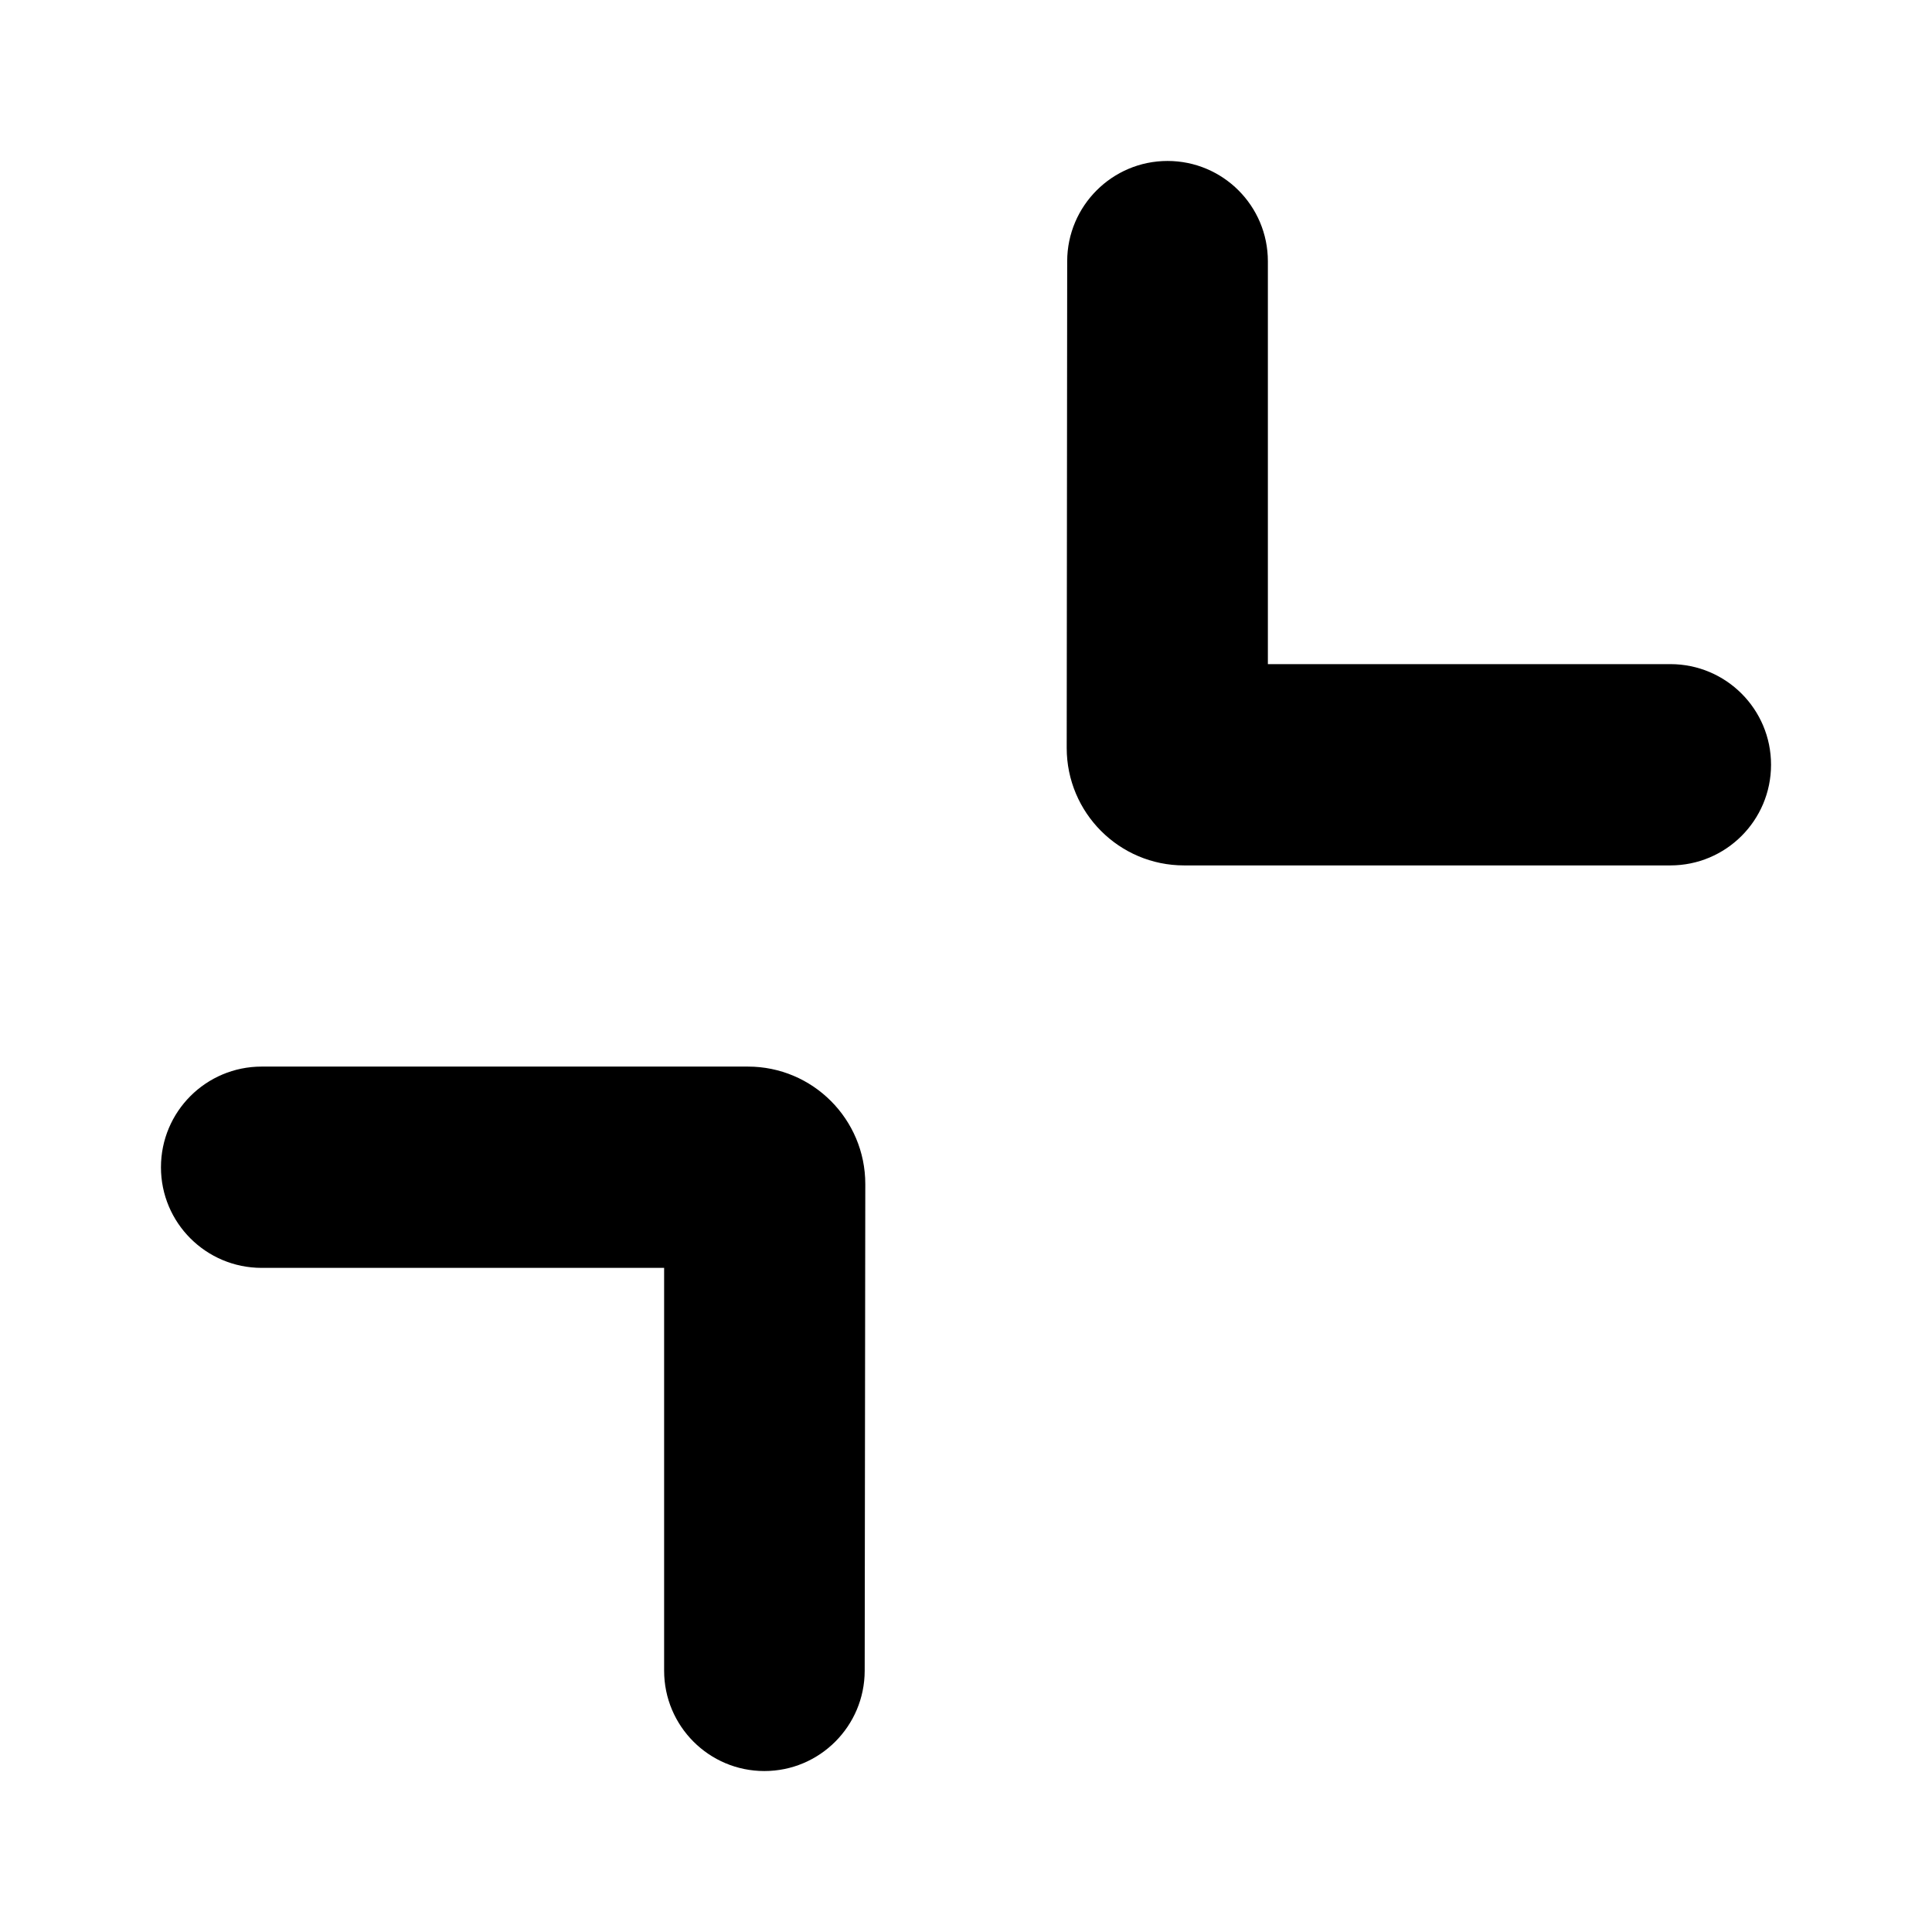
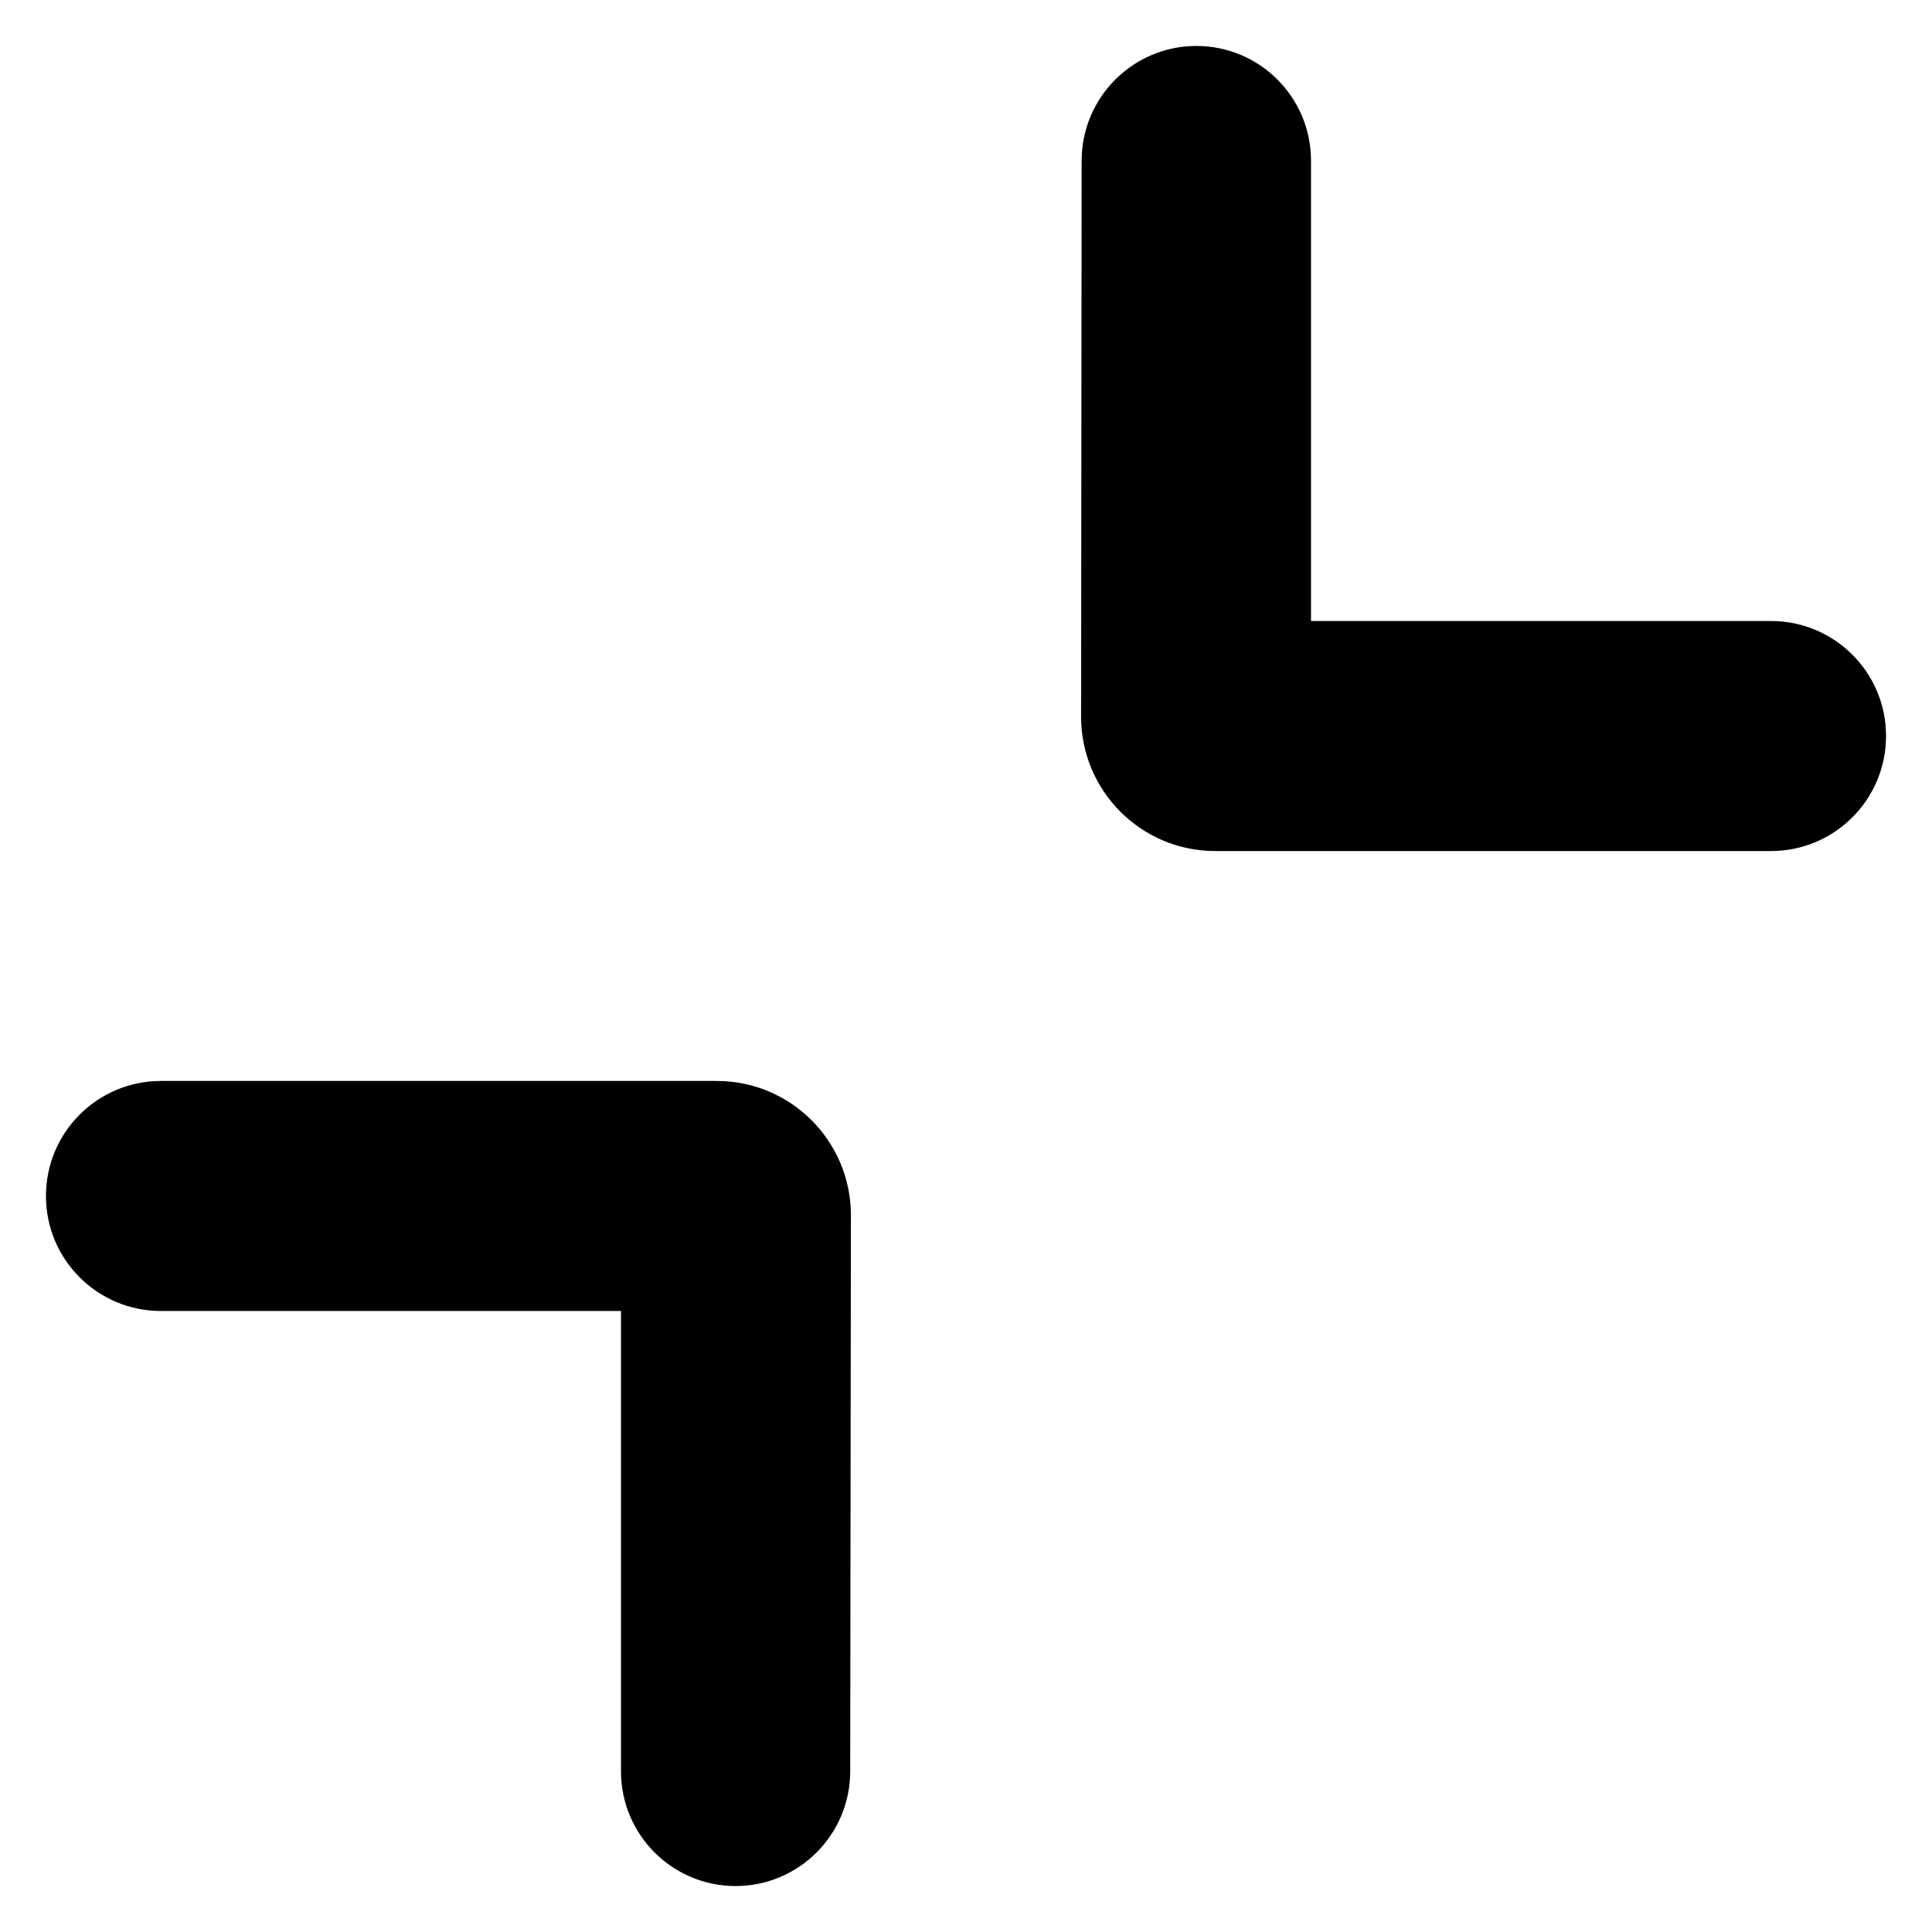
- <svg xmlns="http://www.w3.org/2000/svg" preserveAspectRatio="none" overflow="visible" style="display: block;" width="16" height="16" viewBox="0 0 16 16" fill="none">
+ <svg xmlns="http://www.w3.org/2000/svg" viewBox="1 1 14 14" fill="none">
  <g id="icon/line/maximize2">
    <path id="Vector" d="M7.161 13.837C7.16 14.295 6.789 14.667 6.33 14.667C5.872 14.667 5.5 14.295 5.5 13.836V10.5H2.167C1.706 10.5 1.333 10.127 1.333 9.667C1.333 9.206 1.706 8.833 2.167 8.833H6.194C6.731 8.833 7.166 9.269 7.166 9.806L7.161 13.837ZM14.667 6.333C14.667 6.794 14.294 7.167 13.833 7.167H9.806C9.269 7.167 8.834 6.731 8.834 6.194L8.838 2.163C8.839 1.705 9.211 1.333 9.669 1.333C10.128 1.333 10.5 1.705 10.5 2.164V5.5H13.833C14.294 5.5 14.667 5.873 14.667 6.333Z" fill="currentColor" />
  </g>
</svg>
